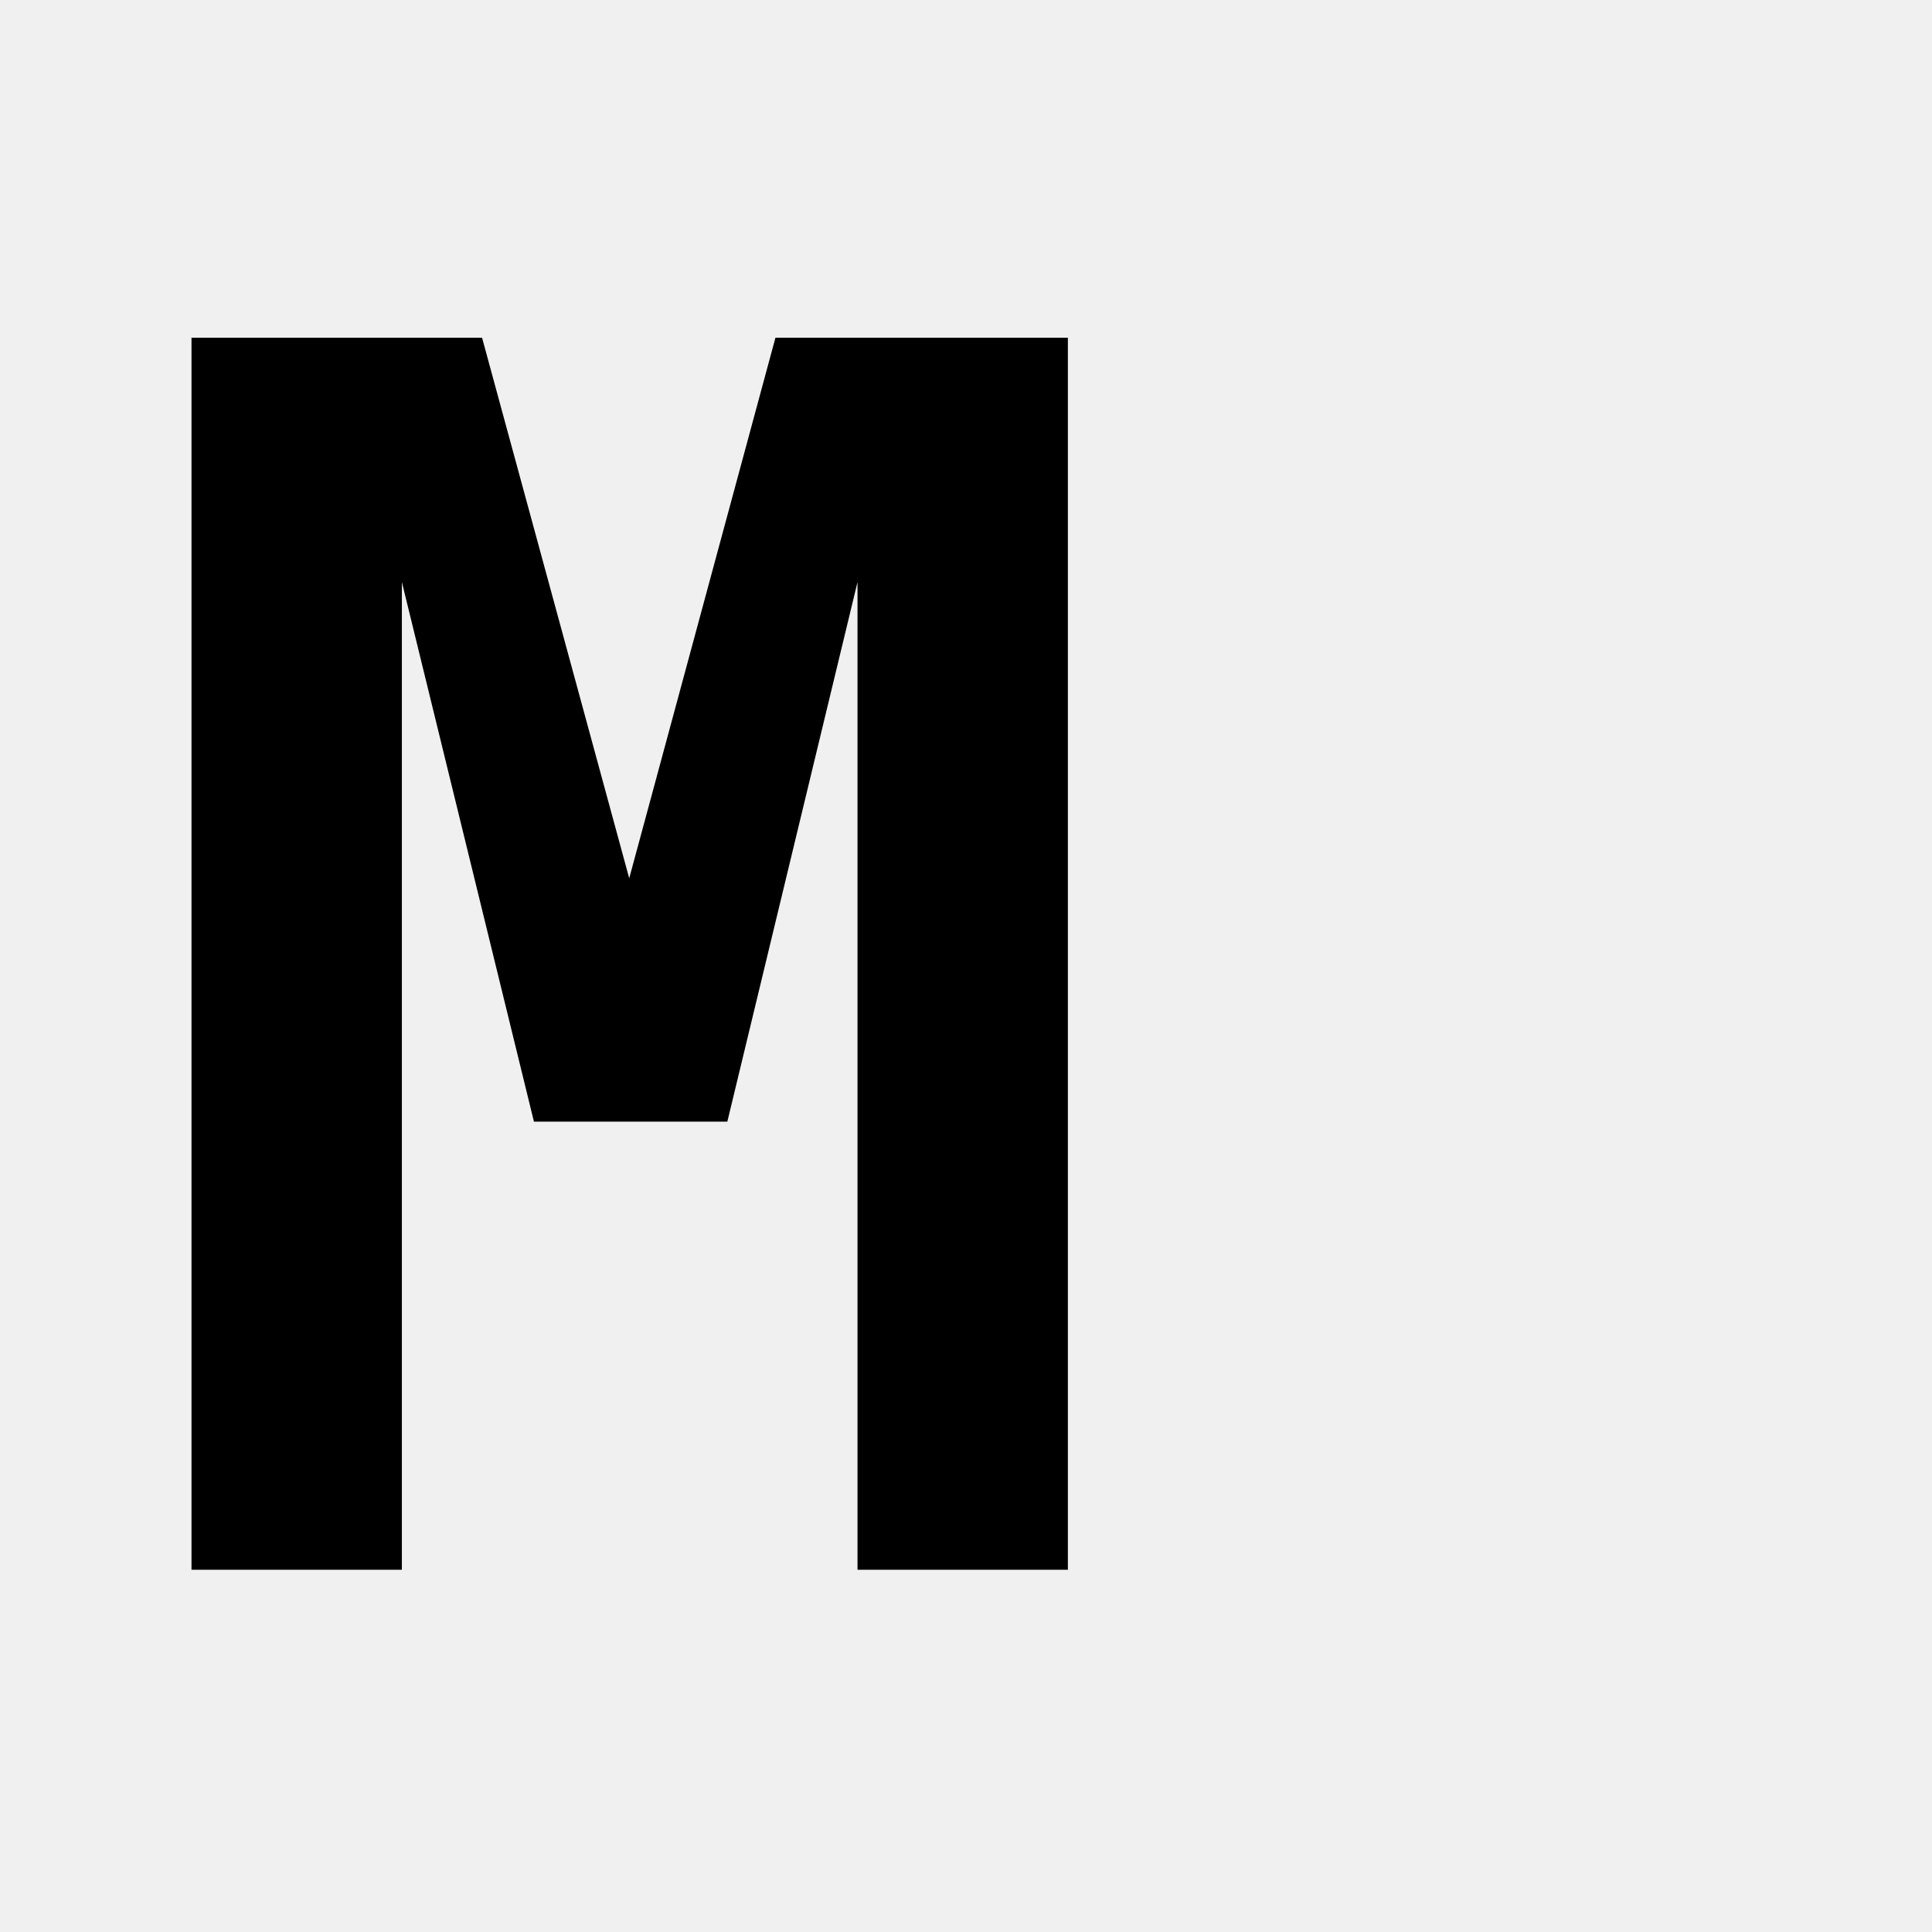
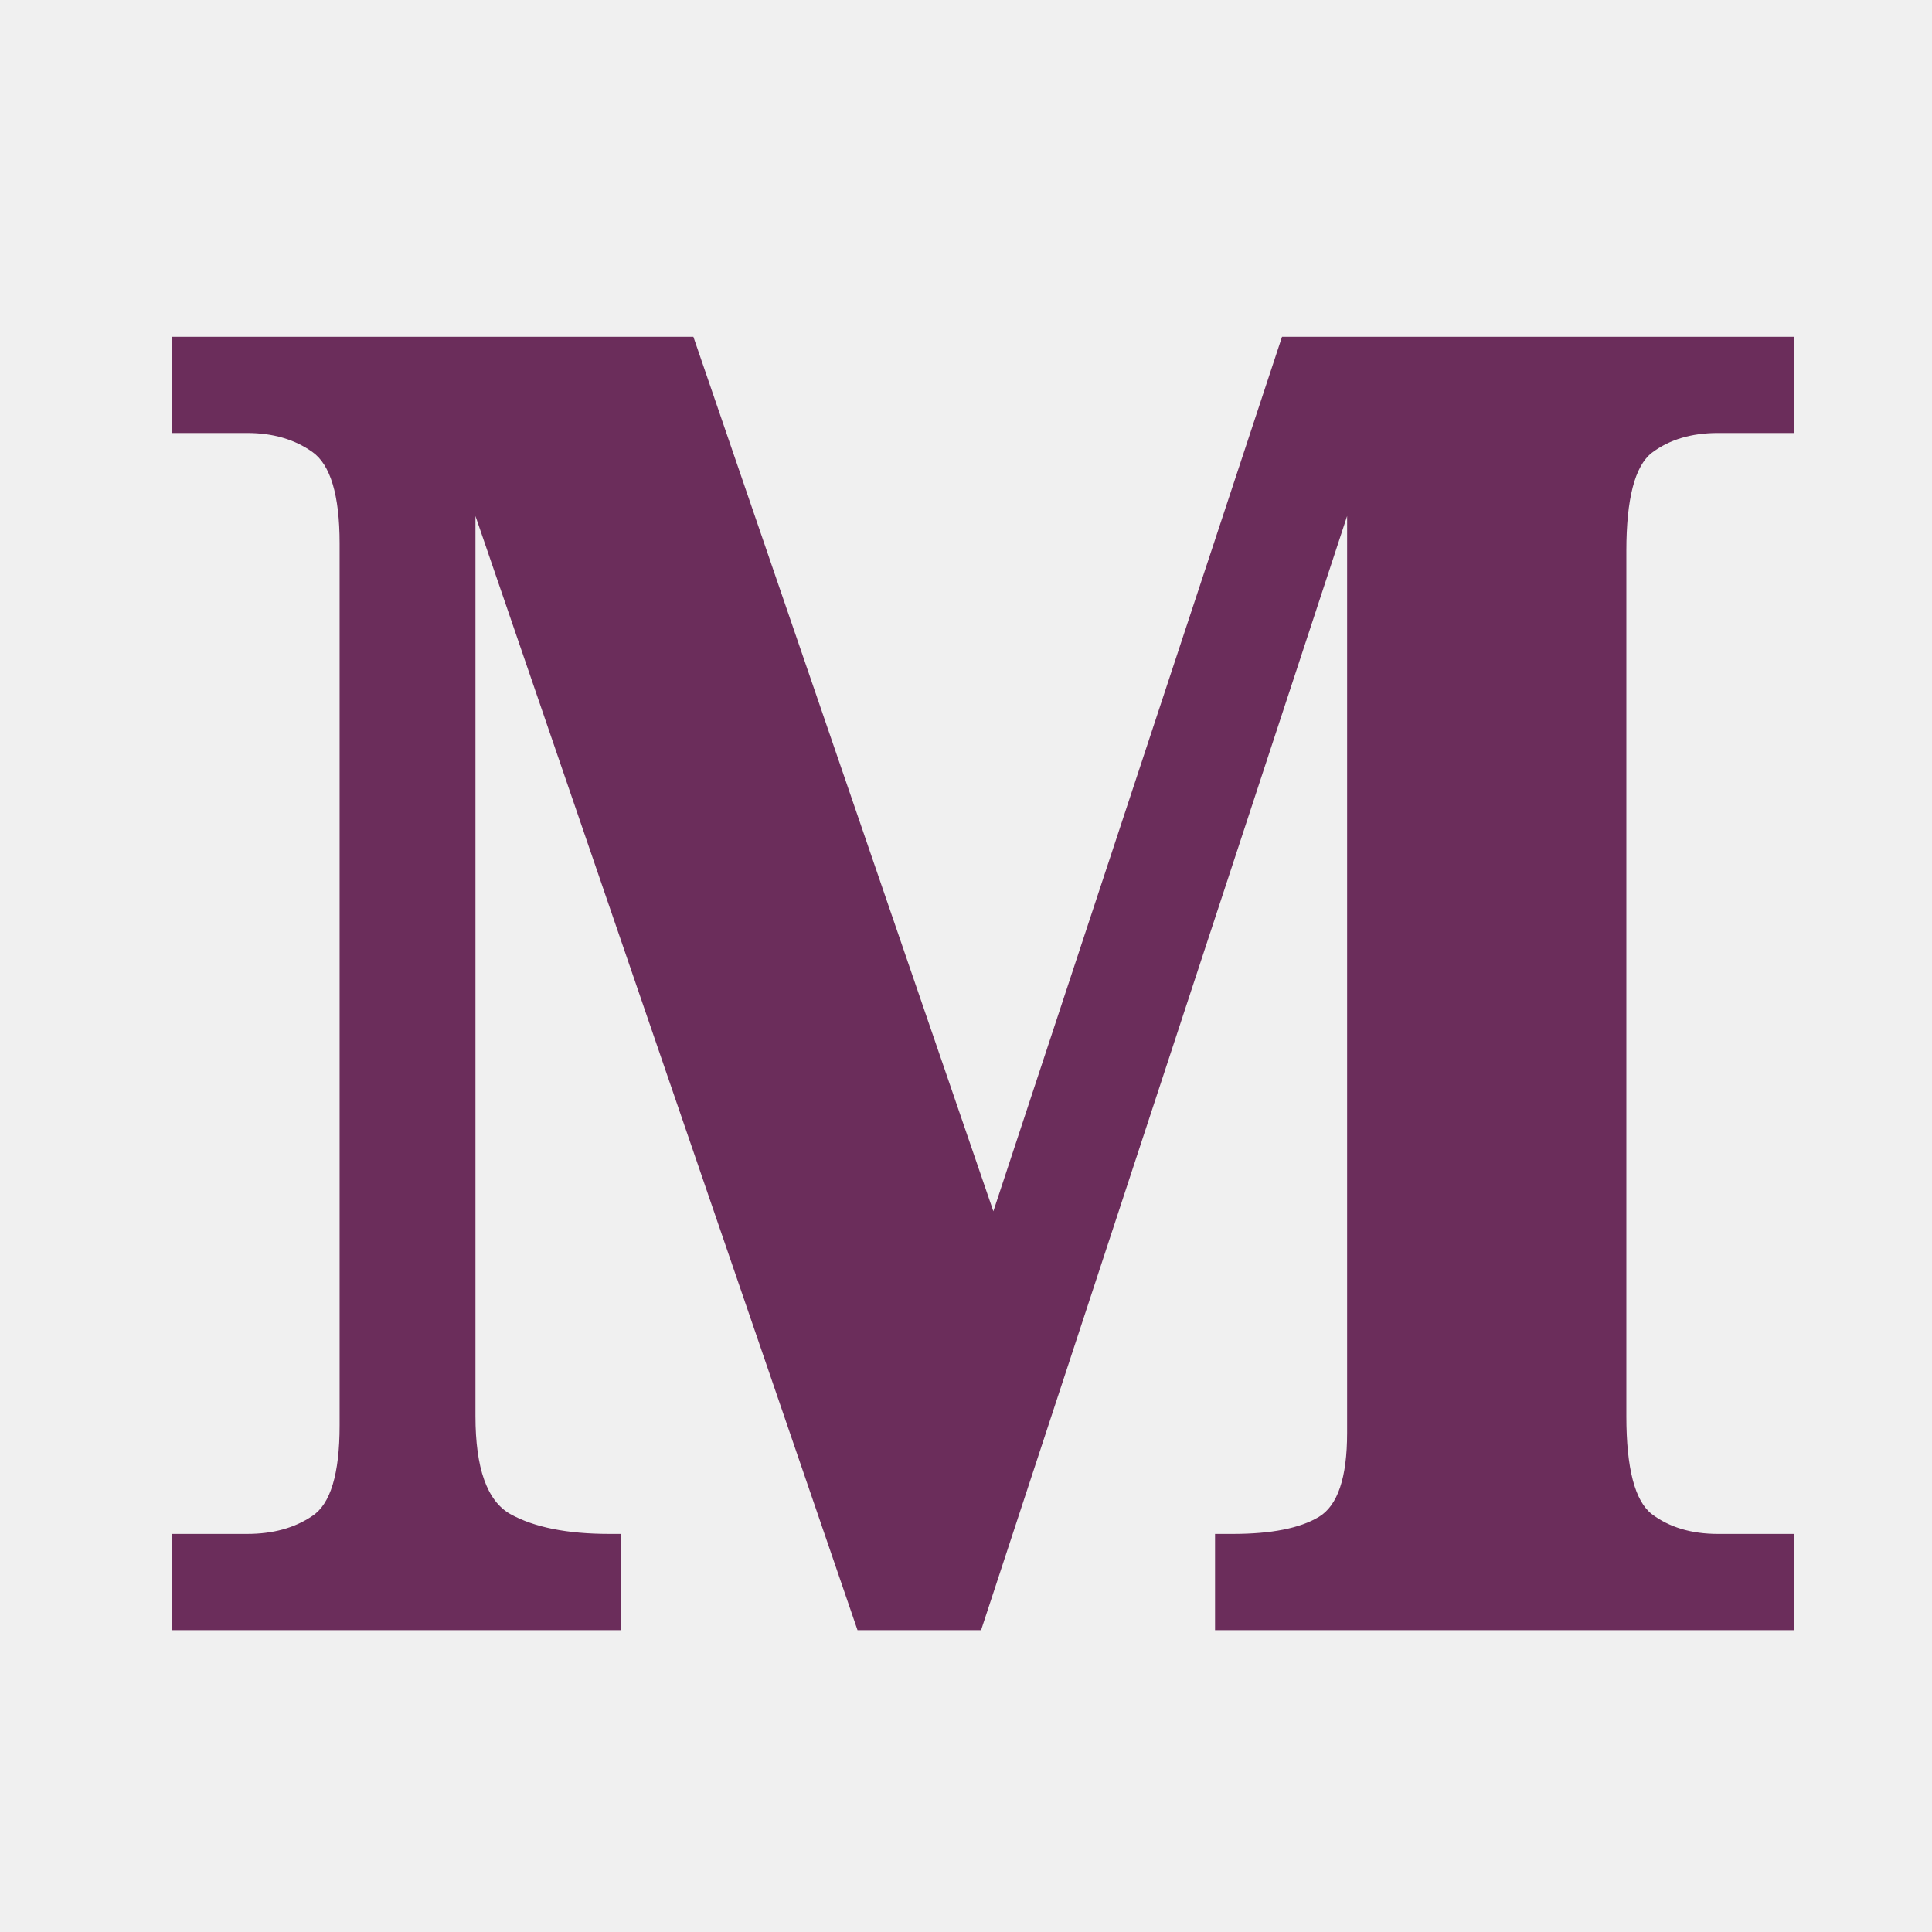
<svg xmlns="http://www.w3.org/2000/svg" viewBox="0 0 32 32">
  <style>
        text {
-             font-family: "JetBrains Mono", "SF Mono", monospace;
+             font-family: "Cinzel", "Georgia", serif;
            font-weight: 700;
-             fill: #000;
+             fill: #6B2D5B;
        }
        @media (prefers-color-scheme: dark) {
-             text { fill: #fff; }
+             text { fill: #9B59B6; }
        }
    </style>
-   <text x="2" y="26" font-size="28">M</text>
+   <text x="2" y="27" font-size="30">M</text>
</svg>
